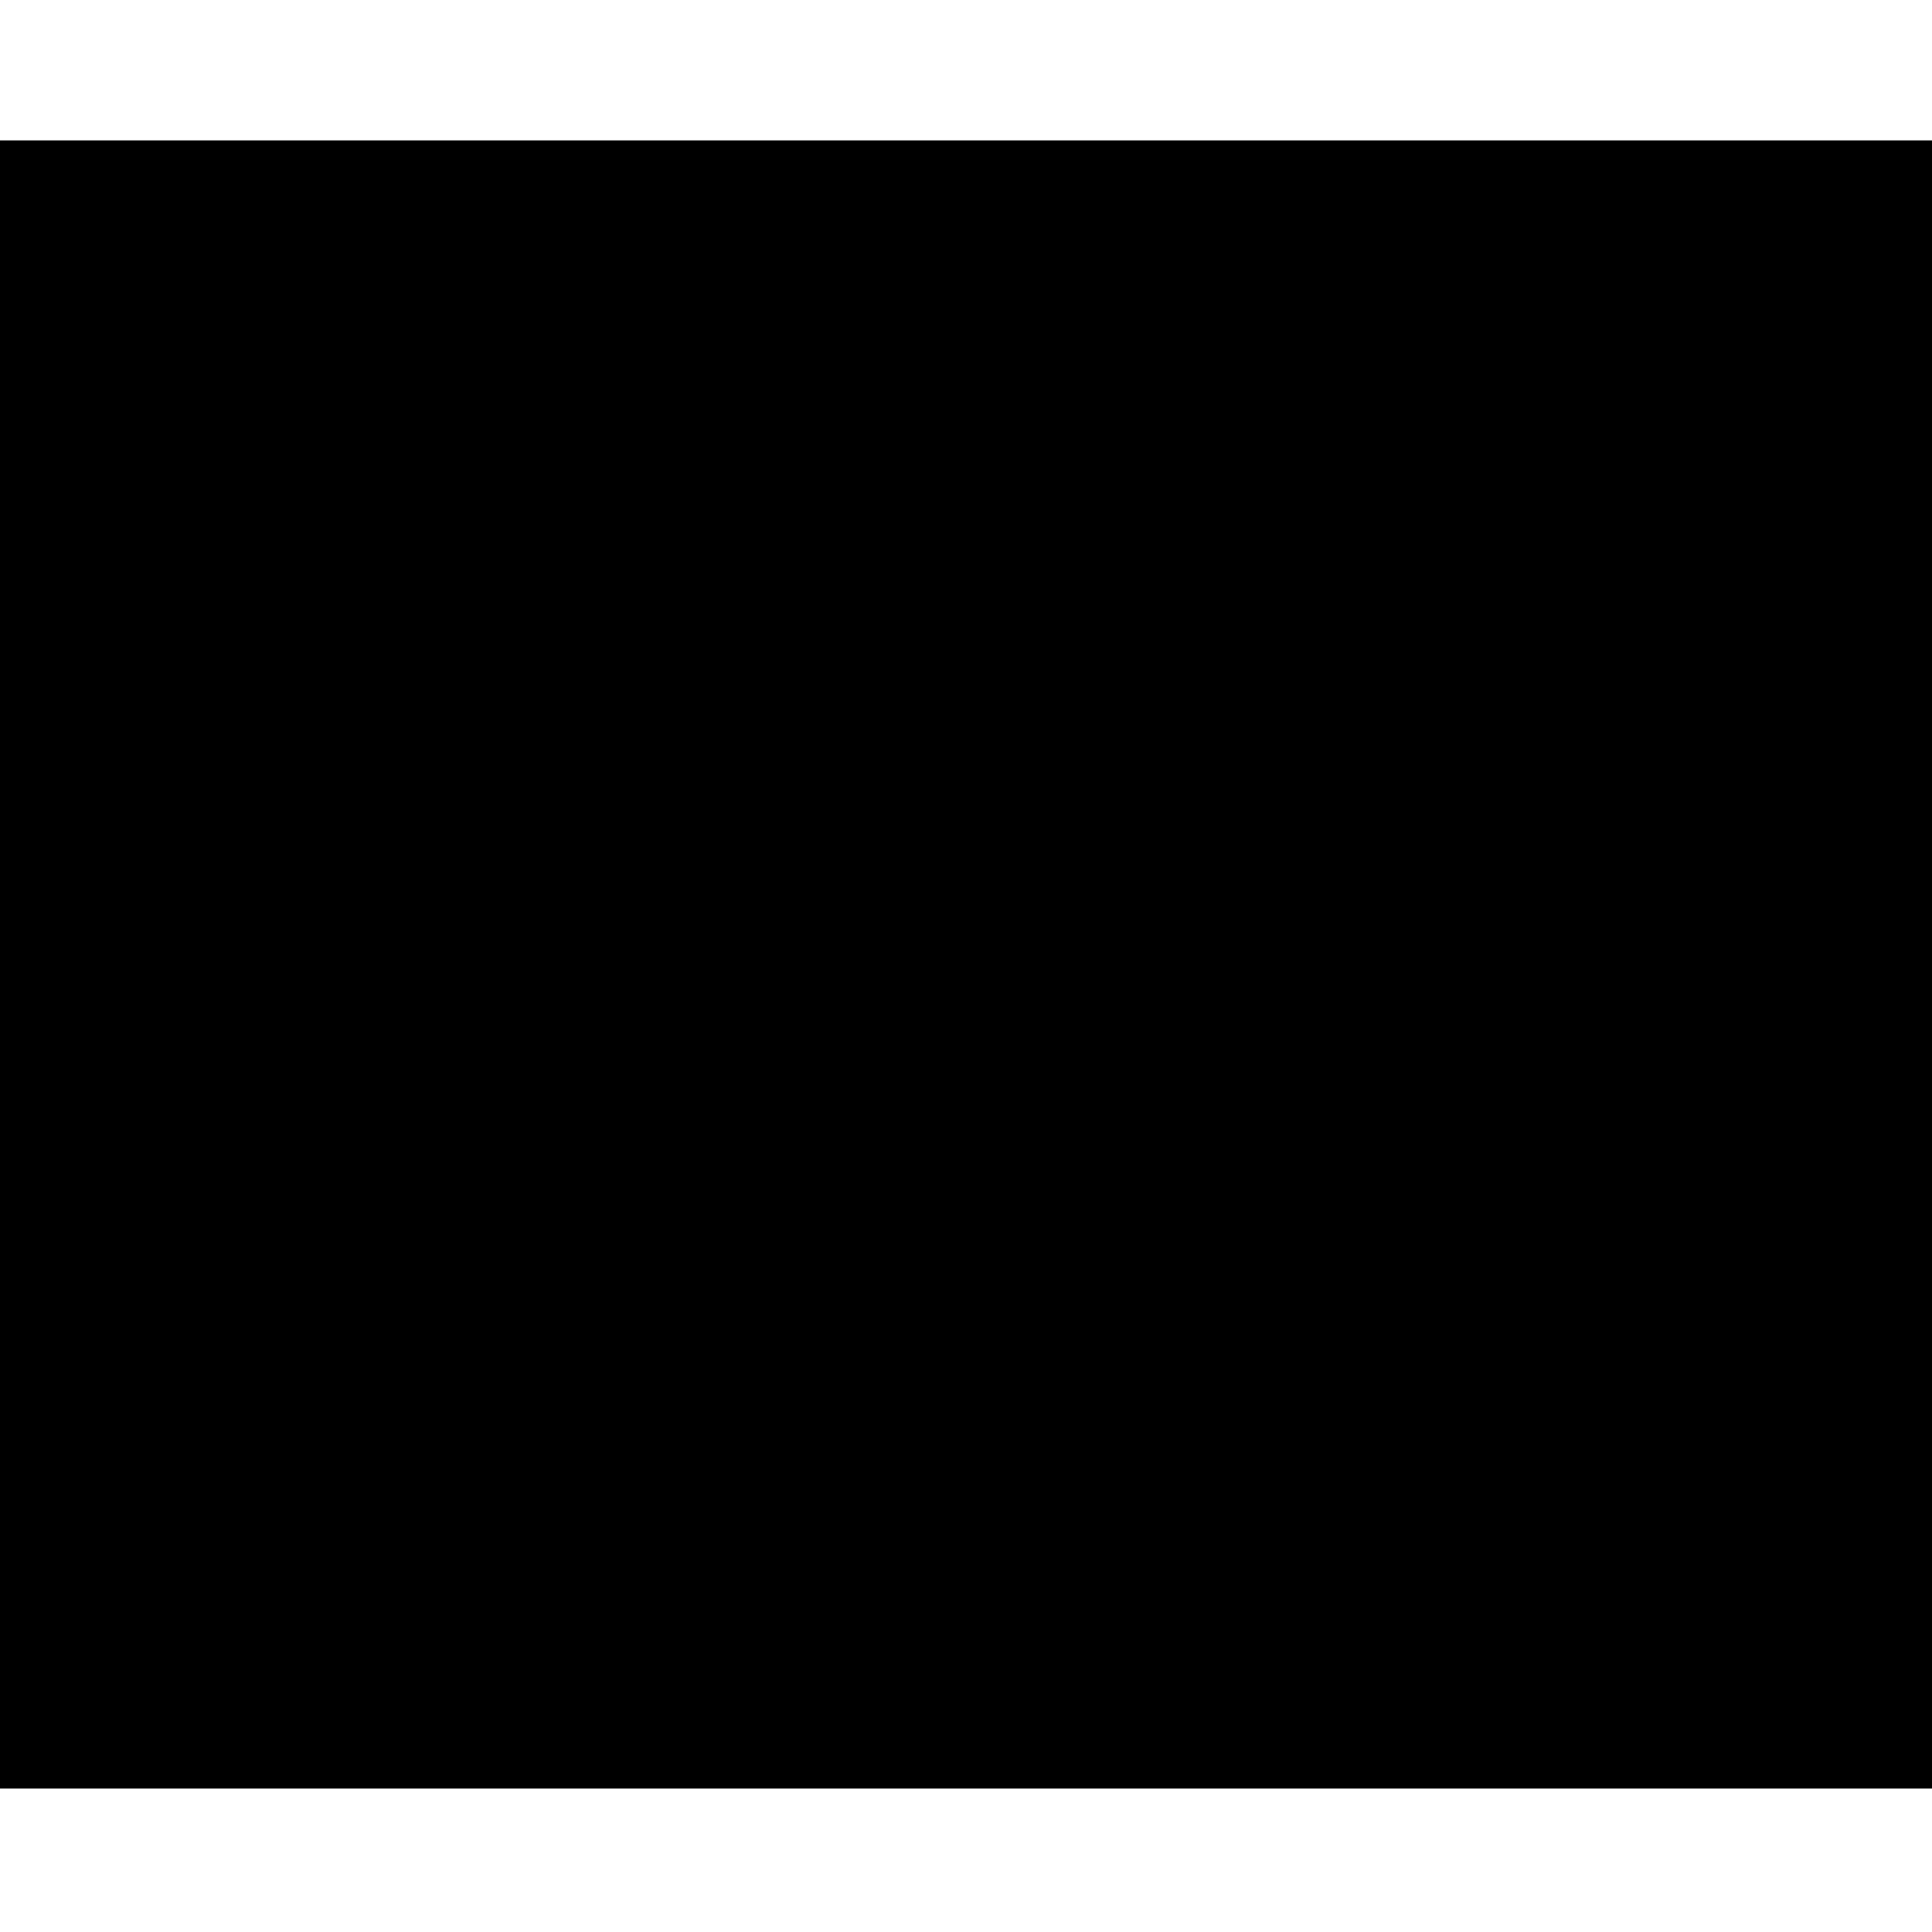
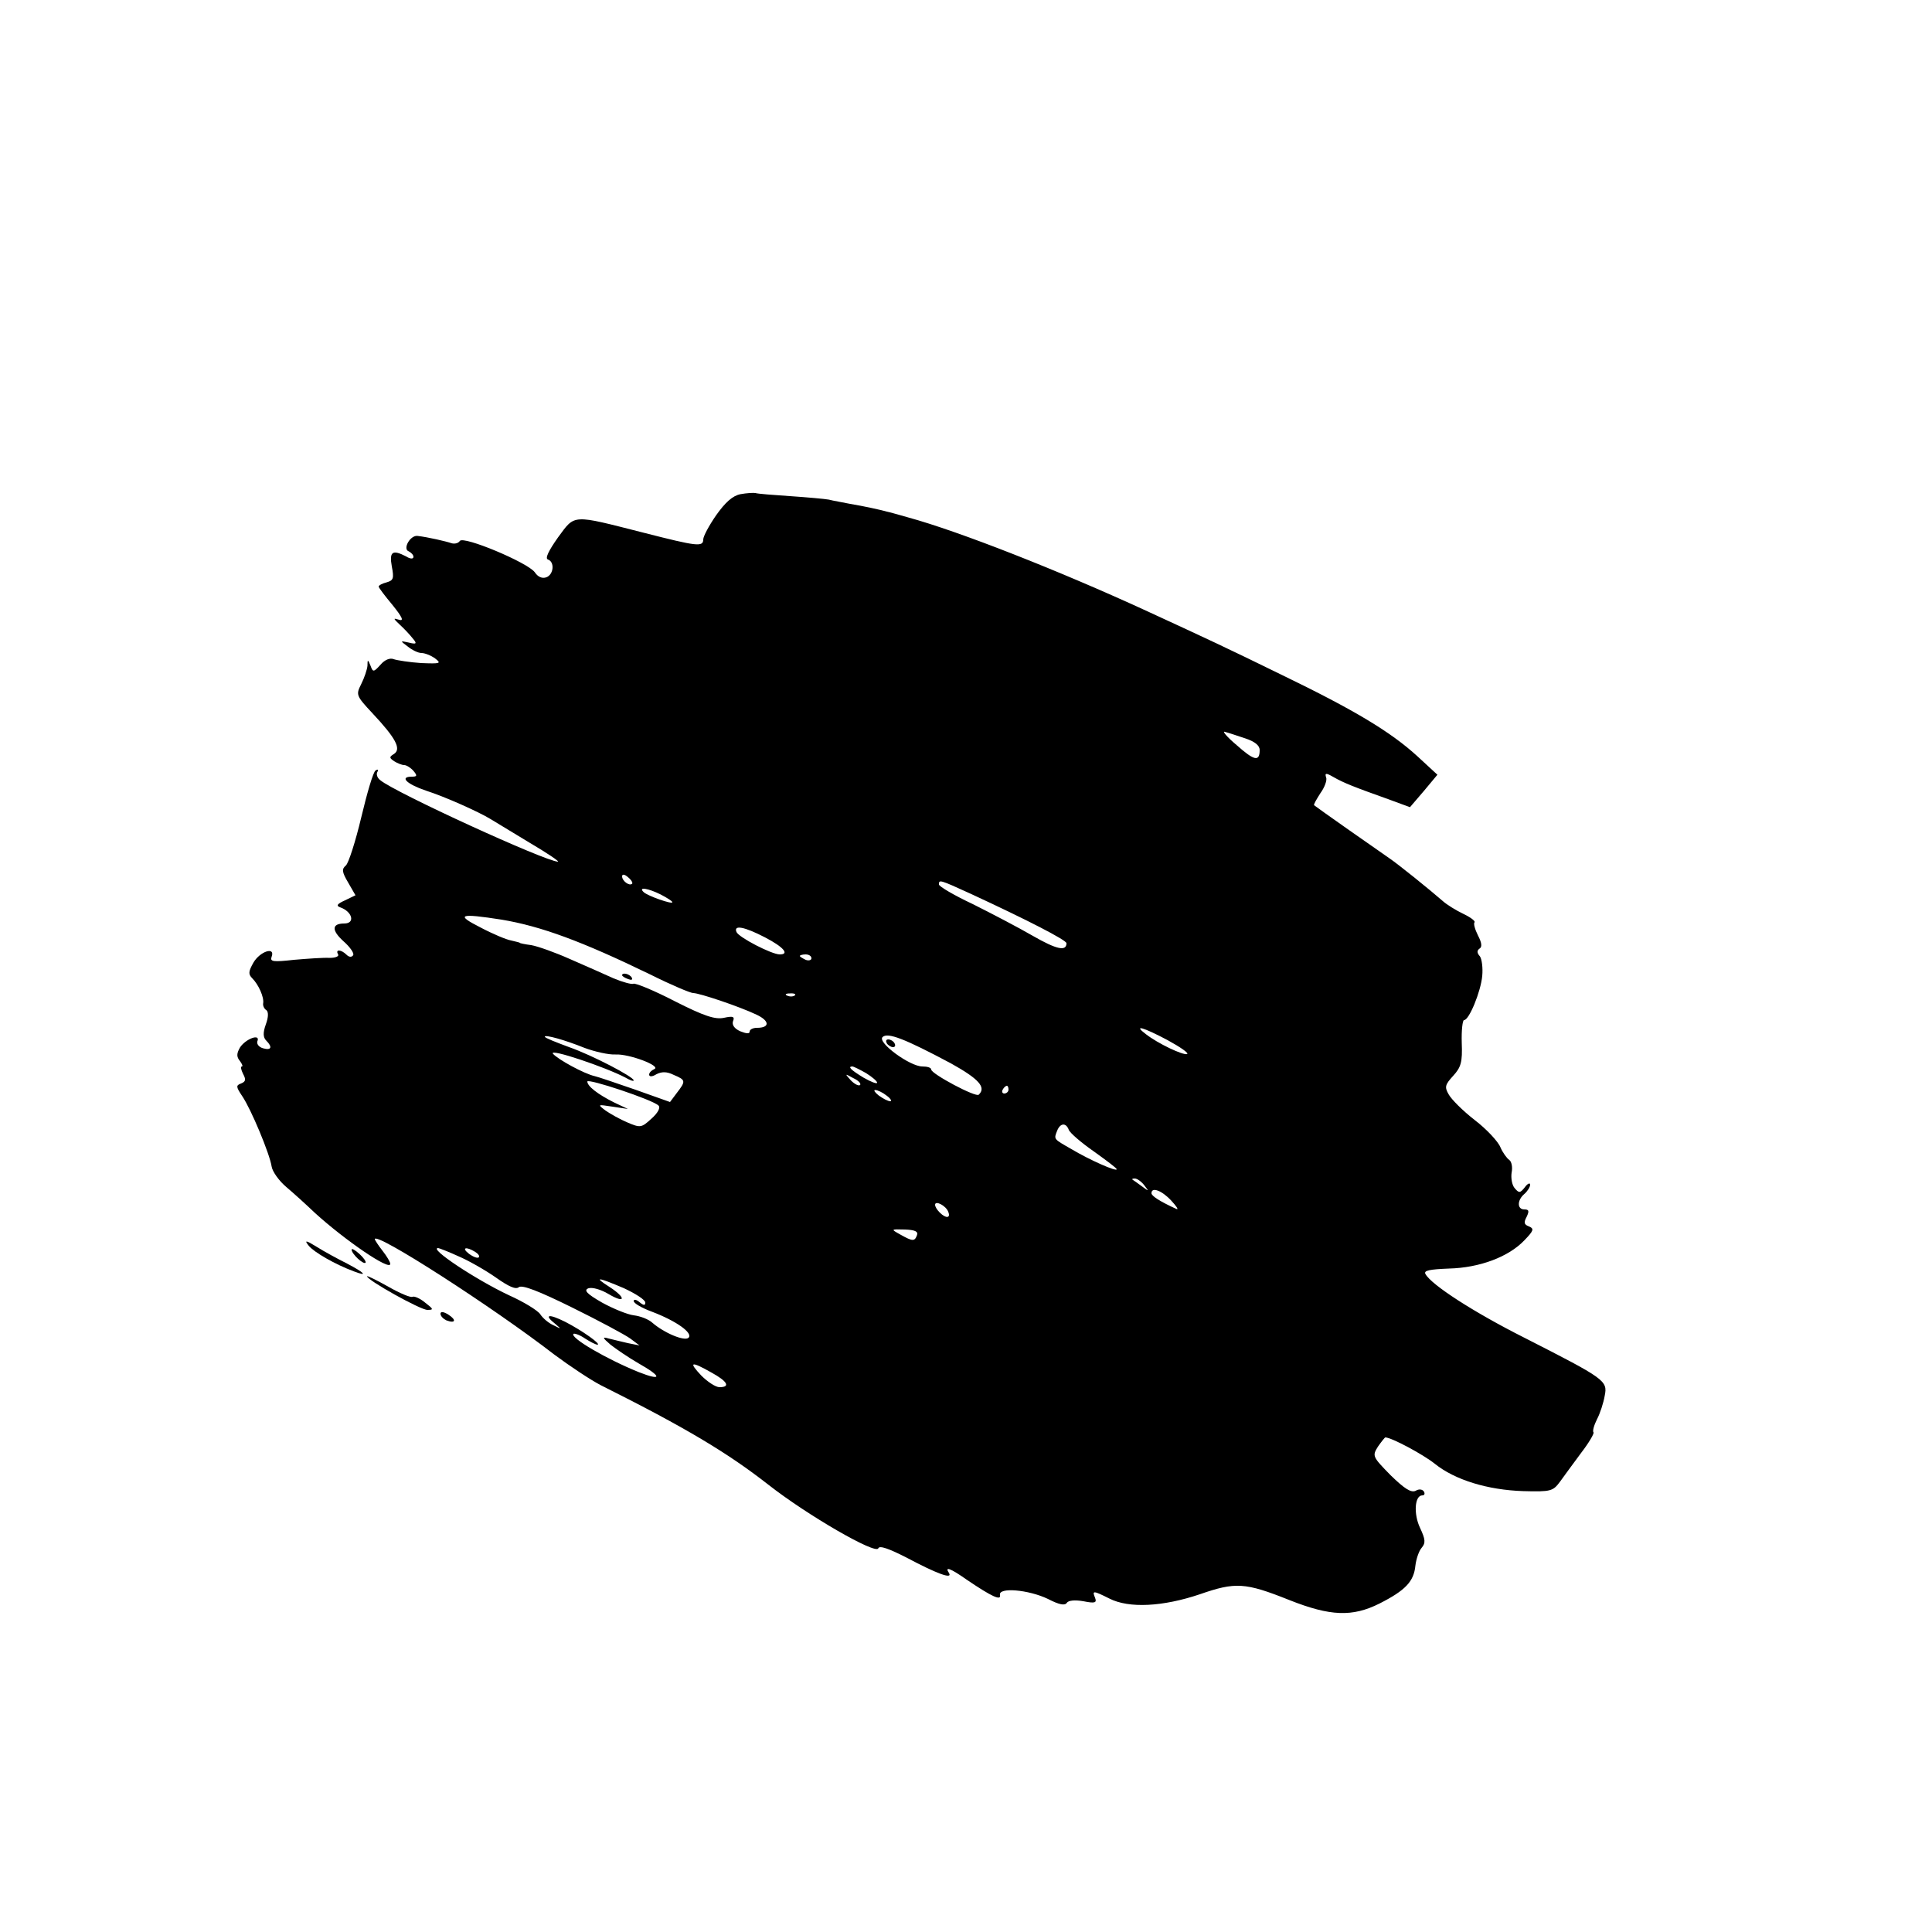
- <svg xmlns="http://www.w3.org/2000/svg" version="1.0" width="633pt" height="633pt" viewBox="0 0 633 633" preserveAspectRatio="xMidYMid meet">
-   <g transform="translate(0,633) scale(0.1,-0.1)" fill="#000000" stroke="none">
-     <path d="M0 3170 l0 -2700 3165 0 3165 0 0 2700 0 2700 -3165 0 -3165 0 0 -2700z" />
+ <svg xmlns="http://www.w3.org/2000/svg" version="1.0" width="500pt" height="500pt" viewBox="0 0 500 500" preserveAspectRatio="xMidYMid meet">
+   <g transform="translate(0,500) scale(0.1,-0.1)" fill="#000000" stroke="none">
+     <path d="M1916 3721 c-20 -4 -39 -21 -63 -55 -18 -26 -33 -54 -33 -62 0 -20 -16 -18 -153 17 -189 48 -178 49 -223 -12 -24 -34 -34 -54 -26 -57 18 -6 15 -39 -4 -46 -11 -4 -22 1 -30 13 -18 25 -185 95 -194 81 -4 -6 -13 -8 -21 -6 -14 5 -62 16 -88 19 -19 3 -40 -34 -23 -40 6 -3 12 -9 12 -14 0 -6 -8 -6 -19 1 -35 18 -44 13 -37 -26 6 -31 4 -36 -13 -41 -12 -3 -21 -8 -21 -11 0 -3 16 -24 36 -48 25 -31 30 -42 17 -38 -16 5 -16 4 2 -13 11 -10 26 -26 33 -35 12 -14 10 -16 -10 -11 -23 5 -23 5 -3 -10 11 -9 27 -17 36 -17 8 0 24 -6 35 -14 17 -13 14 -14 -36 -12 -30 2 -62 7 -71 10 -9 4 -23 -1 -34 -14 -18 -20 -20 -20 -26 -3 -7 17 -8 17 -8 0 -1 -10 -8 -31 -16 -47 -14 -28 -14 -30 29 -76 60 -64 75 -92 56 -105 -13 -8 -13 -10 0 -19 8 -5 20 -10 26 -10 6 0 17 -7 24 -15 10 -12 10 -15 -4 -15 -33 0 -14 -19 36 -36 50 -16 137 -55 168 -74 8 -5 53 -32 99 -60 46 -27 80 -50 75 -50 -31 0 -422 179 -460 211 -8 6 -11 16 -7 22 3 5 1 7 -5 3 -6 -3 -22 -58 -37 -121 -15 -63 -33 -119 -40 -125 -11 -9 -10 -17 6 -44 l19 -33 -27 -13 c-20 -9 -24 -14 -13 -18 32 -11 40 -42 11 -42 -33 0 -33 -18 -2 -46 17 -15 28 -31 25 -36 -4 -6 -11 -5 -17 1 -14 14 -30 15 -22 1 3 -5 -7 -9 -22 -9 -15 1 -57 -2 -92 -5 -54 -6 -63 -5 -58 8 10 27 -30 14 -47 -15 -13 -23 -14 -30 -3 -41 16 -16 31 -49 28 -65 -1 -6 3 -14 8 -17 6 -4 6 -18 -1 -37 -8 -22 -7 -34 1 -42 17 -17 13 -26 -8 -20 -11 3 -17 11 -15 18 9 21 -30 7 -45 -16 -9 -16 -9 -24 0 -35 6 -8 8 -14 5 -14 -4 0 -2 -9 3 -19 8 -15 7 -20 -5 -25 -14 -5 -13 -9 3 -33 23 -34 71 -149 76 -182 2 -13 19 -37 38 -53 19 -16 52 -46 74 -67 78 -71 195 -151 195 -132 0 5 -9 20 -20 34 -11 14 -20 28 -20 30 0 21 306 -176 465 -299 39 -29 93 -65 120 -79 220 -110 328 -175 433 -257 102 -80 279 -182 285 -165 3 8 28 -1 73 -24 79 -42 120 -57 110 -40 -12 18 3 13 47 -18 65 -44 88 -54 85 -39 -5 21 74 14 124 -10 29 -15 44 -18 49 -10 4 6 20 8 43 4 30 -6 35 -4 30 9 -8 19 -5 19 37 -2 51 -26 139 -21 234 11 92 32 117 31 232 -15 106 -42 163 -44 233 -9 67 34 89 57 93 98 2 17 9 38 16 46 11 13 10 22 -4 52 -17 36 -14 84 6 84 6 0 7 5 4 10 -4 6 -13 7 -21 2 -12 -6 -29 5 -65 40 -47 48 -48 50 -33 74 9 13 18 24 19 24 16 0 98 -44 128 -68 52 -42 137 -68 229 -71 72 -2 77 0 95 24 10 14 35 48 55 75 20 26 34 50 32 53 -3 3 1 18 9 34 8 15 17 43 20 61 8 39 0 44 -208 150 -131 66 -241 137 -256 165 -5 9 11 12 61 14 79 2 154 30 195 73 24 25 26 30 12 36 -13 5 -14 10 -6 25 7 15 6 19 -6 19 -19 0 -19 24 0 40 8 7 15 18 15 24 0 6 -7 3 -14 -7 -12 -15 -15 -15 -26 -2 -7 8 -10 26 -8 40 3 14 0 29 -6 33 -6 4 -17 19 -23 33 -6 15 -36 47 -66 70 -31 24 -61 54 -68 67 -11 19 -9 25 12 48 20 22 24 35 22 85 -1 32 2 59 6 59 13 0 43 73 47 114 2 21 -1 44 -6 51 -8 9 -8 15 -1 20 7 4 6 15 -4 34 -8 16 -12 31 -9 34 3 3 -10 13 -29 22 -19 9 -43 24 -53 33 -32 28 -116 96 -140 112 -22 15 -186 130 -193 136 -2 2 6 15 16 31 11 15 18 34 15 41 -4 12 0 12 19 1 26 -15 54 -26 141 -57 l57 -21 36 42 35 42 -52 48 c-69 63 -162 119 -350 210 -145 71 -188 91 -353 167 -224 103 -483 205 -615 241 -25 7 -49 14 -55 15 -18 5 -59 14 -95 20 -19 4 -44 8 -55 11 -11 2 -56 6 -100 9 -44 3 -84 6 -90 8 -5 1 -23 0 -39 -3z m1307 -632 c24 -8 37 -18 37 -30 0 -31 -14 -28 -60 13 -25 21 -38 37 -30 34 8 -2 32 -10 53 -17z m-1587 -376 c-7 -7 -26 7 -26 19 0 6 6 6 15 -2 9 -7 13 -15 11 -17z m876 -26 c147 -68 248 -120 248 -128 0 -22 -26 -16 -87 19 -38 22 -107 58 -155 82 -49 23 -88 46 -88 51 0 13 1 13 82 -24z m-802 -2 c17 -9 30 -17 30 -20 0 -6 -63 16 -74 26 -16 15 12 10 44 -6z m-412 -65 c102 -17 208 -56 385 -142 54 -27 104 -48 111 -48 16 0 120 -35 164 -56 34 -16 35 -34 1 -34 -10 0 -19 -4 -19 -10 0 -6 -9 -5 -24 1 -16 7 -22 17 -19 26 5 12 0 14 -23 9 -23 -5 -51 4 -128 43 -54 28 -103 48 -107 45 -4 -2 -27 4 -51 14 -24 11 -74 33 -113 50 -38 17 -83 33 -100 36 -16 2 -30 5 -30 6 0 1 -10 3 -22 6 -12 2 -48 17 -80 34 -65 33 -54 37 55 20z m682 -46 c48 -25 64 -44 38 -44 -21 0 -106 44 -112 58 -8 19 20 14 74 -14z m120 -54 c0 -5 -7 -7 -15 -4 -8 4 -15 8 -15 10 0 2 7 4 15 4 8 0 15 -4 15 -10z m-43 -96 c-3 -3 -12 -4 -19 -1 -8 3 -5 6 6 6 11 1 17 -2 13 -5z m965 -116 c33 -18 56 -34 50 -36 -11 -3 -75 27 -107 52 -33 25 -7 18 57 -16z m-561 -60 c72 -40 92 -62 72 -81 -7 -8 -123 54 -123 65 0 5 -10 8 -23 8 -32 0 -117 62 -103 76 13 13 57 -4 177 -68z m-948 40 c27 -10 63 -18 80 -17 35 2 120 -30 100 -38 -7 -3 -13 -9 -13 -14 0 -6 8 -6 19 1 14 7 27 7 45 -2 31 -13 31 -16 8 -46 l-18 -24 -90 32 c-49 17 -96 33 -105 35 -27 6 -95 43 -108 58 -11 15 137 -35 188 -62 12 -7 21 -10 21 -7 0 9 -107 65 -167 86 -35 13 -63 24 -63 27 0 6 51 -8 103 -29z m728 -65 c16 -10 29 -21 29 -25 0 -4 -16 2 -35 13 -33 20 -42 29 -29 29 3 0 19 -8 35 -17z m-15 -31 c-4 -3 -14 2 -24 12 -16 18 -16 18 6 6 13 -6 21 -14 18 -18z m-522 -53 c6 -5 -1 -19 -18 -34 -26 -24 -29 -24 -62 -10 -19 8 -44 22 -57 31 -21 16 -21 16 18 10 l40 -6 -36 17 c-42 21 -69 42 -69 54 0 9 169 -47 184 -62z m906 41 c0 -5 -5 -10 -11 -10 -5 0 -7 5 -4 10 3 6 8 10 11 10 2 0 4 -4 4 -10z m-316 -15 c11 -8 15 -15 10 -15 -6 0 -19 7 -30 15 -10 8 -14 14 -9 14 6 0 19 -6 29 -14z m472 -89 c3 -8 32 -33 65 -56 32 -23 59 -43 59 -46 0 -7 -70 24 -117 52 -47 27 -46 25 -37 48 8 20 23 21 30 2z m195 -143 c13 -17 13 -17 -6 -3 -11 8 -22 16 -24 17 -2 2 0 3 6 3 6 0 17 -8 24 -17z m70 -40 c13 -14 20 -24 14 -22 -44 20 -65 34 -65 41 0 17 27 7 51 -19z m-577 -29 c7 -17 -6 -18 -22 -2 -7 7 -12 15 -12 20 0 12 28 -2 34 -18z m-81 -61 c-6 -16 -11 -16 -43 2 -25 14 -25 14 12 13 26 -1 35 -5 31 -15z m-1187 -54 c26 -11 70 -36 97 -55 34 -24 52 -32 60 -25 9 6 51 -10 138 -53 69 -34 136 -70 150 -80 l24 -18 -30 6 c-16 4 -39 9 -50 12 -17 5 -16 2 5 -16 14 -11 46 -33 72 -48 62 -35 62 -47 1 -23 -84 34 -178 89 -169 99 3 2 17 -3 30 -12 14 -9 28 -16 32 -16 12 0 -40 37 -83 59 -44 22 -57 19 -25 -6 15 -13 15 -13 -5 -3 -12 5 -28 18 -35 29 -7 10 -43 32 -81 49 -85 40 -209 122 -183 122 2 0 26 -9 52 -21z m44 11 c8 -5 12 -11 9 -14 -3 -3 -14 1 -25 9 -21 16 -8 20 16 5z m385 -94 c30 -14 55 -30 55 -37 0 -8 -4 -8 -15 1 -8 7 -15 8 -15 3 0 -6 21 -18 48 -28 63 -24 106 -55 94 -67 -10 -10 -63 12 -94 39 -10 9 -31 17 -48 19 -16 2 -53 17 -82 33 -40 23 -48 32 -35 37 10 3 32 -3 52 -15 44 -26 46 -10 3 18 -44 28 -31 26 37 -3z m226 -218 c42 -23 50 -38 21 -38 -10 0 -31 14 -47 30 -34 36 -27 38 26 8z" />
+     <path d="M1610 2476 c0 -2 7 -7 16 -10 8 -3 12 -2 9 4 -6 10 -25 14 -25 6z" />
+     <path d="M2295 2300 c3 -5 11 -10 16 -10 6 0 7 5 4 10 -3 6 -11 10 -16 10 -6 0 -7 -4 -4 -10z" />
+     <path d="M799 1776 c14 -17 68 -48 116 -66 39 -15 29 -4 -17 20 -24 12 -59 31 -78 43 -29 18 -33 18 -21 3z" />
+     <path d="M910 1766 c0 -11 30 -39 36 -34 2 3 -5 13 -16 23 -11 10 -20 15 -20 11z" />
+     <path d="M950 1697 c0 -10 138 -87 156 -87 17 0 16 2 -6 19 -13 11 -28 17 -32 15 -5 -3 -33 9 -63 26 -30 17 -55 29 -55 27z" />
+     <path d="M1140 1600 c0 -6 7 -13 15 -17 24 -9 27 1 5 15 -13 8 -20 8 -20 2z" />
  </g>
</svg>
